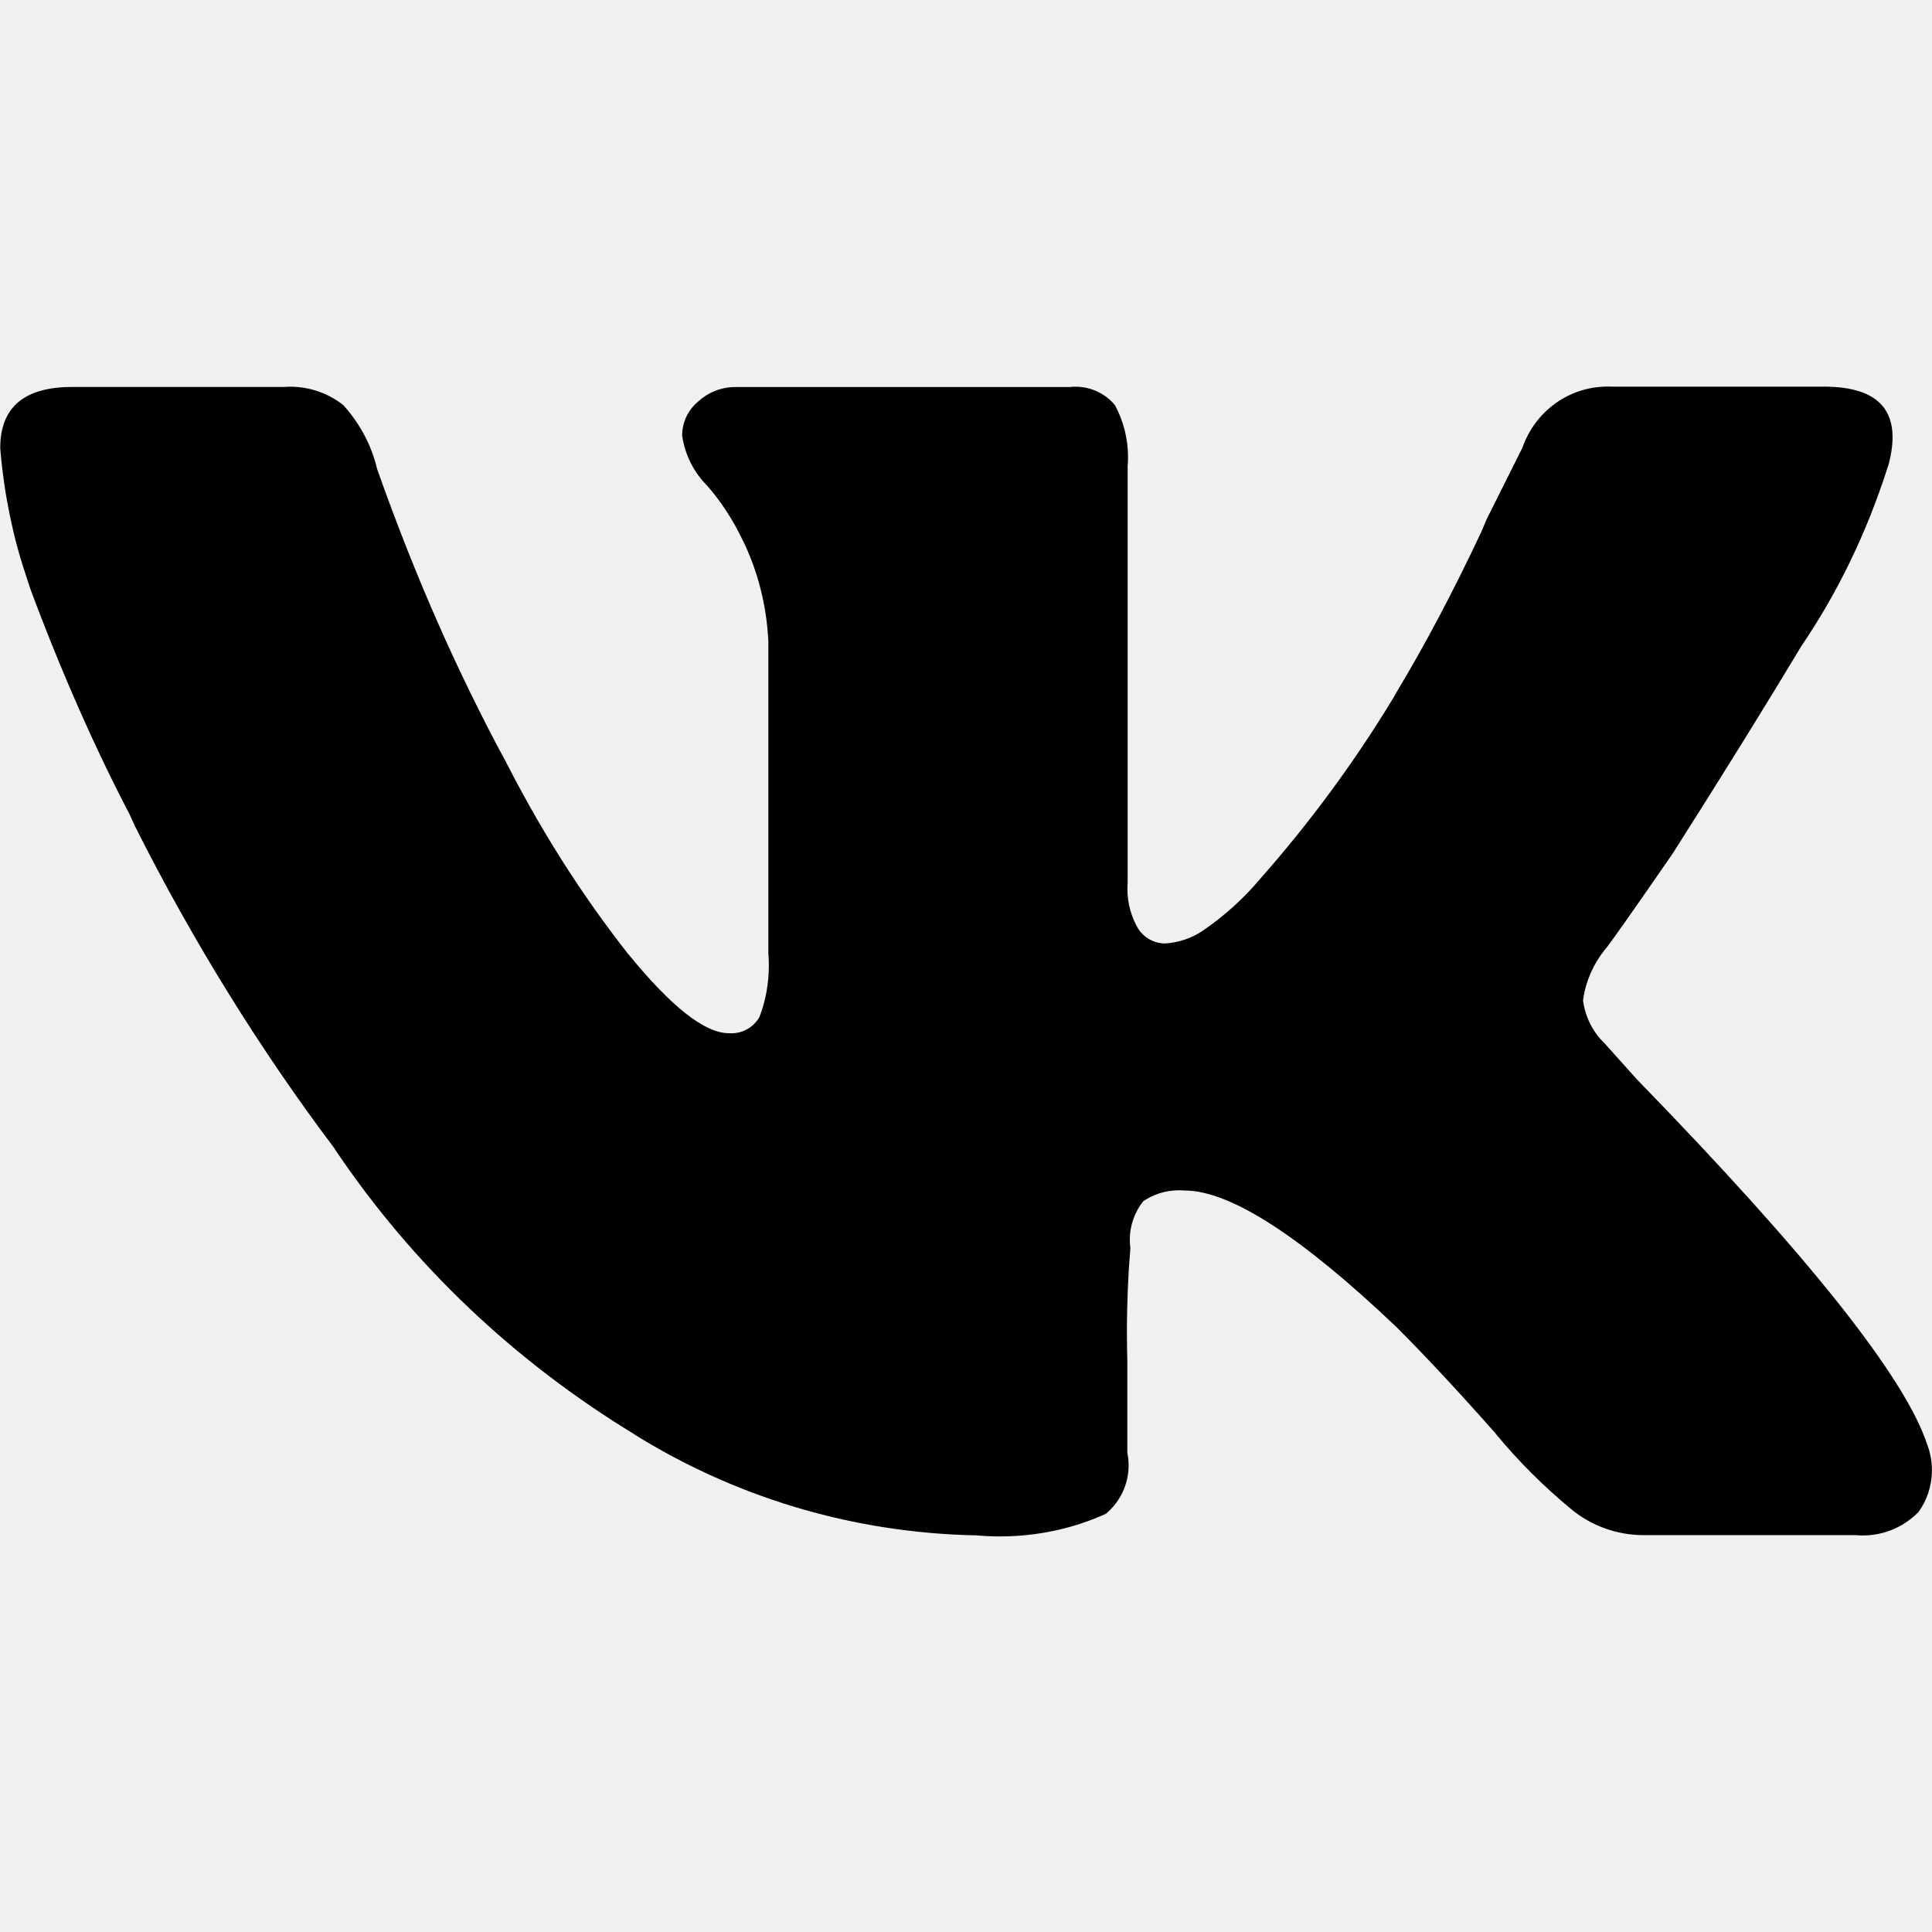
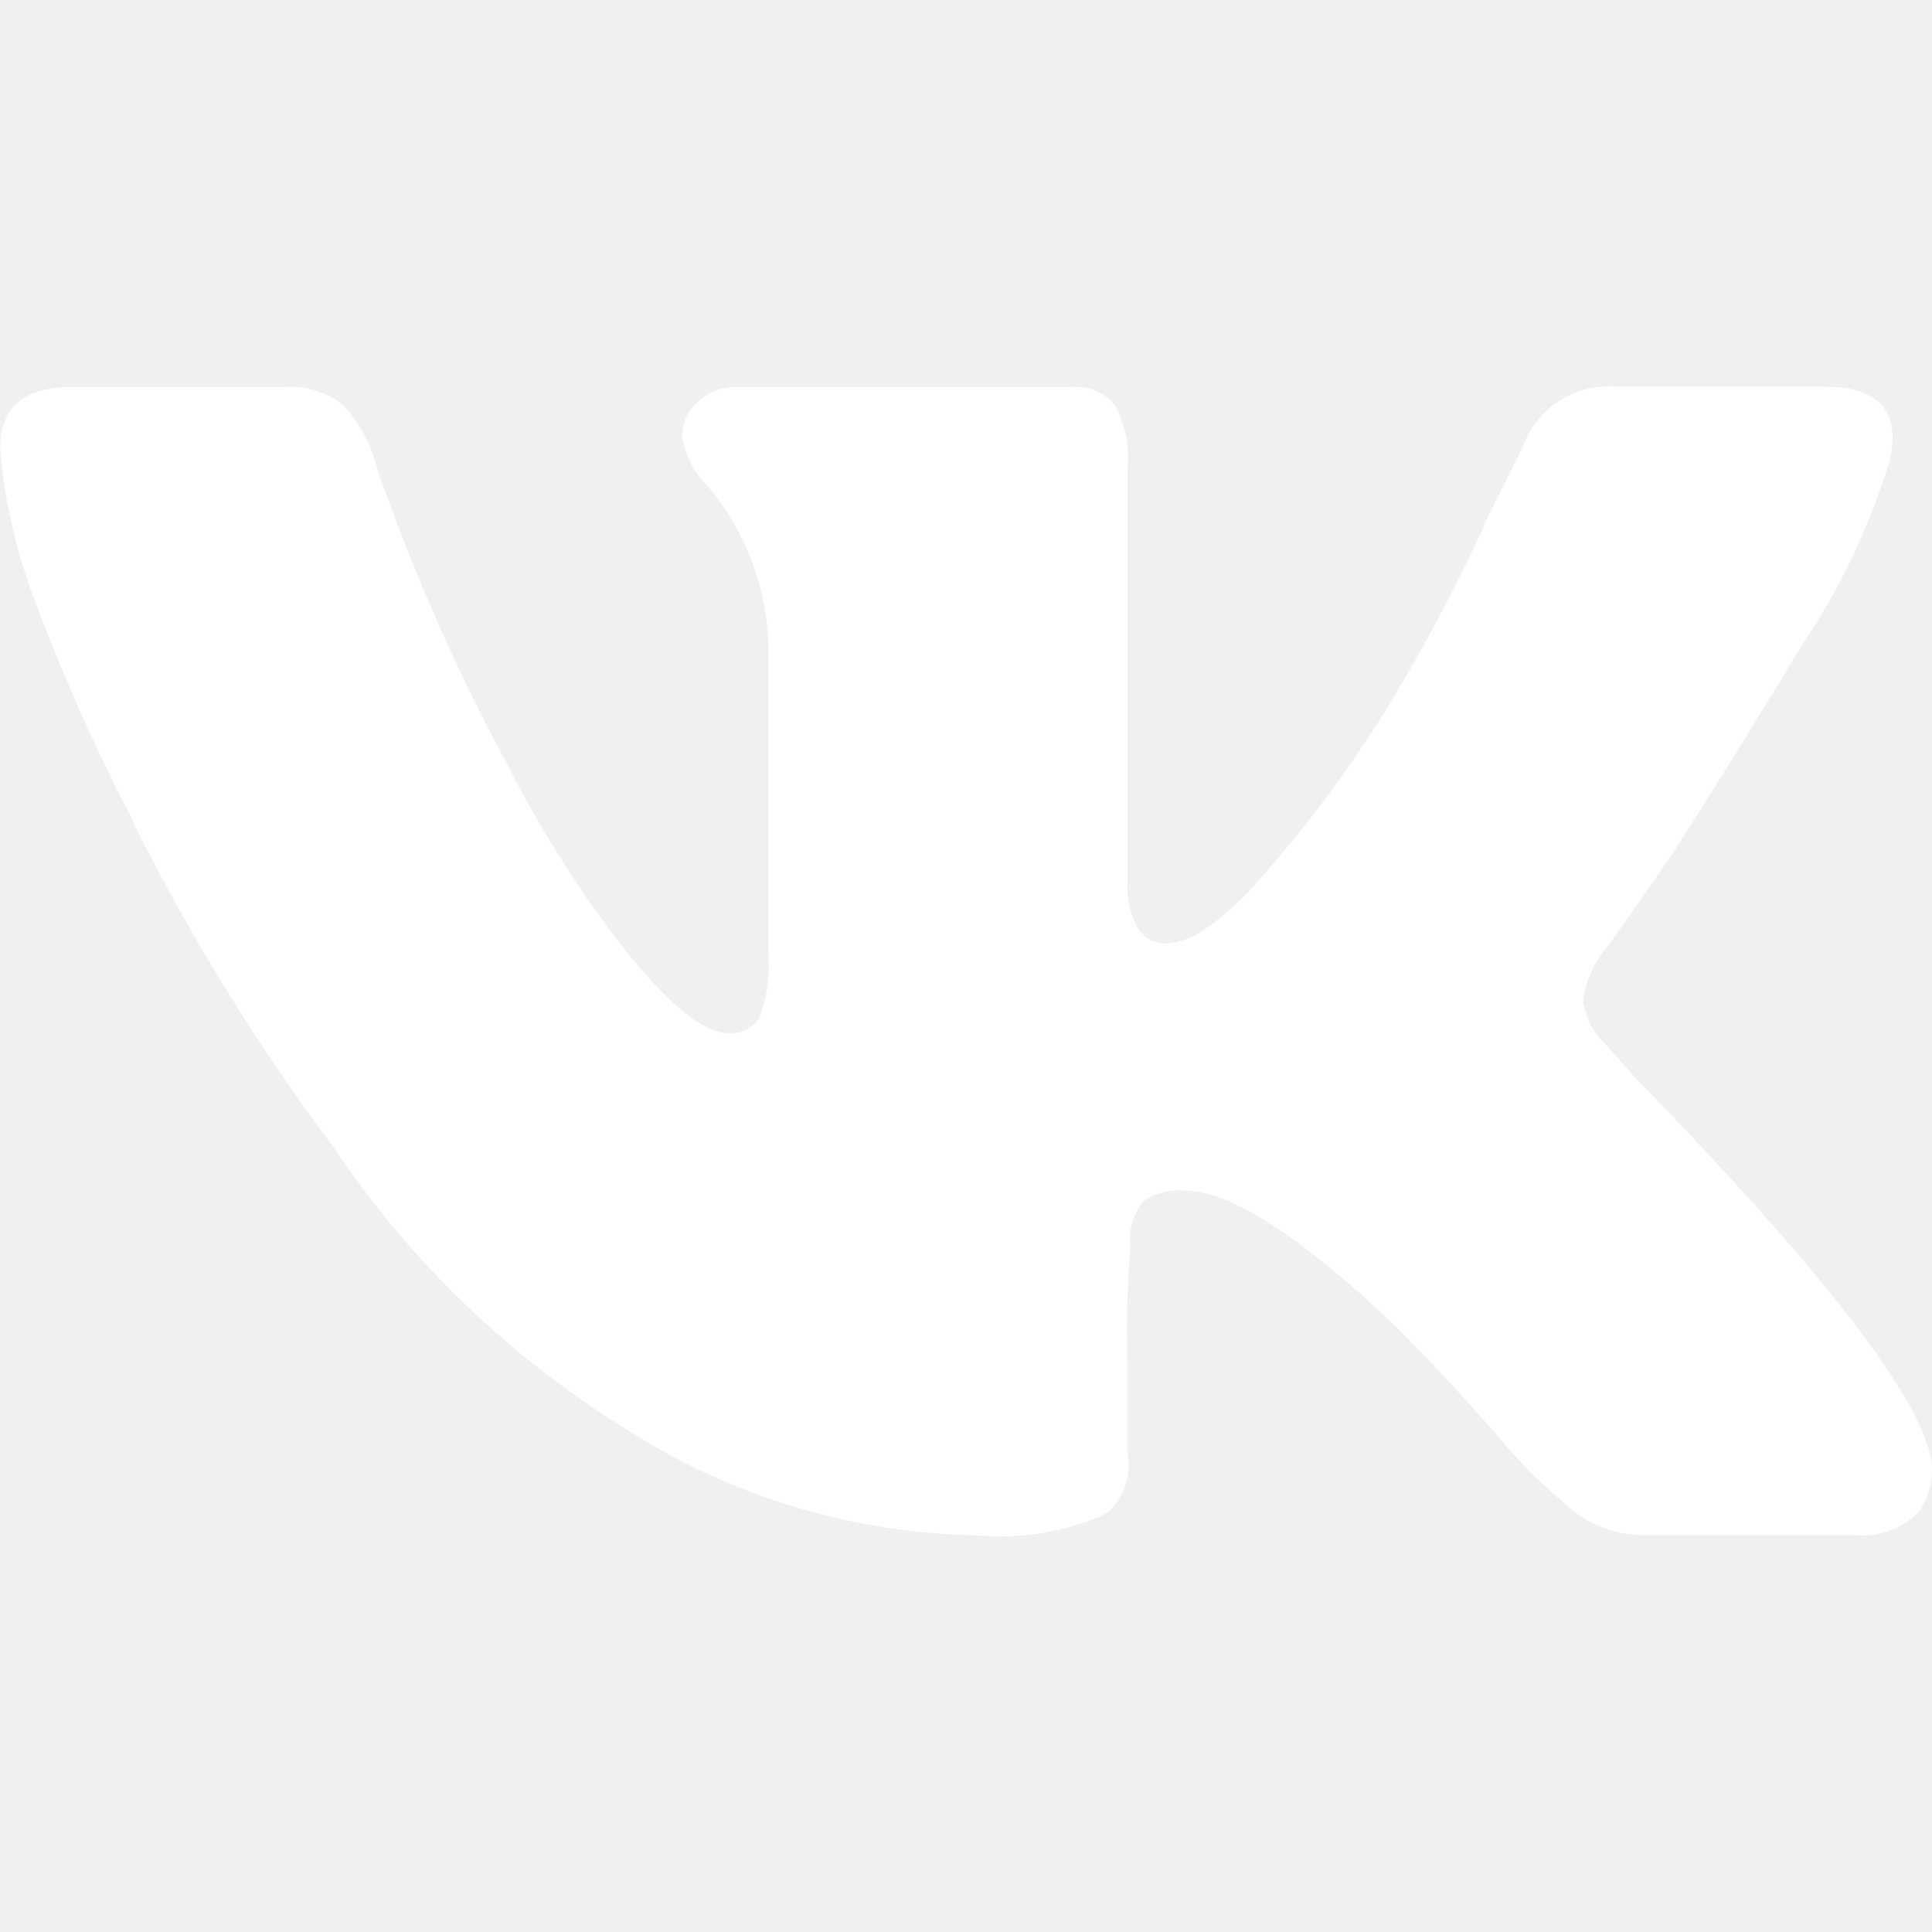
- <svg xmlns="http://www.w3.org/2000/svg" fill="#000000" width="800px" height="800px" viewBox="0 0 24 24">
+ <svg xmlns="http://www.w3.org/2000/svg" fill="#fff" width="800px" height="800px" viewBox="0 0 24 24">
  <path d="m23.456 5.784c-.27.849-.634 1.588-1.09 2.259l.019-.03q-.672 1.12-1.605 2.588-.8 1.159-.847 1.2c-.138.173-.234.385-.267.618l-.001.007c.027.212.125.397.268.535l.4.446q3.21 3.299 3.611 4.548c.035.092.055.198.055.309 0 .194-.062.373-.167.52l.002-.003c-.176.181-.422.293-.694.293-.03 0-.061-.001-.09-.004h.004-2.631c-.001 0-.003 0-.005 0-.337 0-.647-.118-.89-.314l.003.002c-.354-.291-.669-.606-.951-.948l-.009-.012q-.691-.781-1.226-1.315-1.782-1.694-2.63-1.694c-.021-.002-.045-.003-.07-.003-.165 0-.319.051-.446.138l.003-.002c-.104.13-.167.298-.167.479 0 .036.002.07.007.105v-.004c-.027.314-.043.679-.043 1.048 0 .119.002.237.005.355v-.017 1.159c.01.047.016.101.016.156 0 .242-.11.458-.282.601l-.001.001c-.387.177-.839.281-1.316.281-.102 0-.202-.005-.301-.014l.013.001c-1.574-.03-3.034-.491-4.275-1.268l.035.02c-1.511-.918-2.763-2.113-3.717-3.525l-.027-.042c-.906-1.202-1.751-2.56-2.471-3.992l-.07-.154c-.421-.802-.857-1.788-1.233-2.802l-.06-.185c-.153-.456-.264-.986-.31-1.535l-.002-.025q0-.758.892-.758h2.63c.024-.002.052-.003.081-.003.248 0 .477.085.658.228l-.002-.002c.2.219.348.488.421.788l.003.012c.484 1.367.997 2.515 1.587 3.615l-.067-.137c.482.97 1.015 1.805 1.623 2.576l-.023-.031q.8.982 1.248.982c.009.001.02.001.032.001.148 0 .277-.08.347-.2l.001-.002c.074-.19.117-.411.117-.641 0-.049-.002-.098-.006-.146v.006-3.879c-.021-.457-.133-.884-.32-1.267l.008.019c-.124-.264-.273-.492-.45-.695l.003.004c-.164-.164-.276-.379-.311-.619l-.001-.006c0-.17.078-.323.2-.423l.001-.001c.121-.111.283-.178.46-.178h.008 4.146c.022-.003.047-.004.073-.004.195 0 .37.088.486.226l.001.001c.103.188.164.413.164.651 0 .038-.002.075-.005.112v-.005 5.173c-.002.024-.003.052-.003.08 0 .184.051.357.139.504l-.002-.004c.073.108.195.178.333.178h.001c.176-.012.336-.07.471-.162l-.003.002c.272-.187.506-.4.709-.641l.004-.005c.607-.686 1.167-1.444 1.655-2.25l.039-.07c.344-.57.716-1.272 1.053-1.993l.062-.147.446-.892c.155-.446.571-.76 1.06-.76.019 0 .038 0 .057.001h-.003 2.631q1.066 0 .8.981z" />
</svg>
